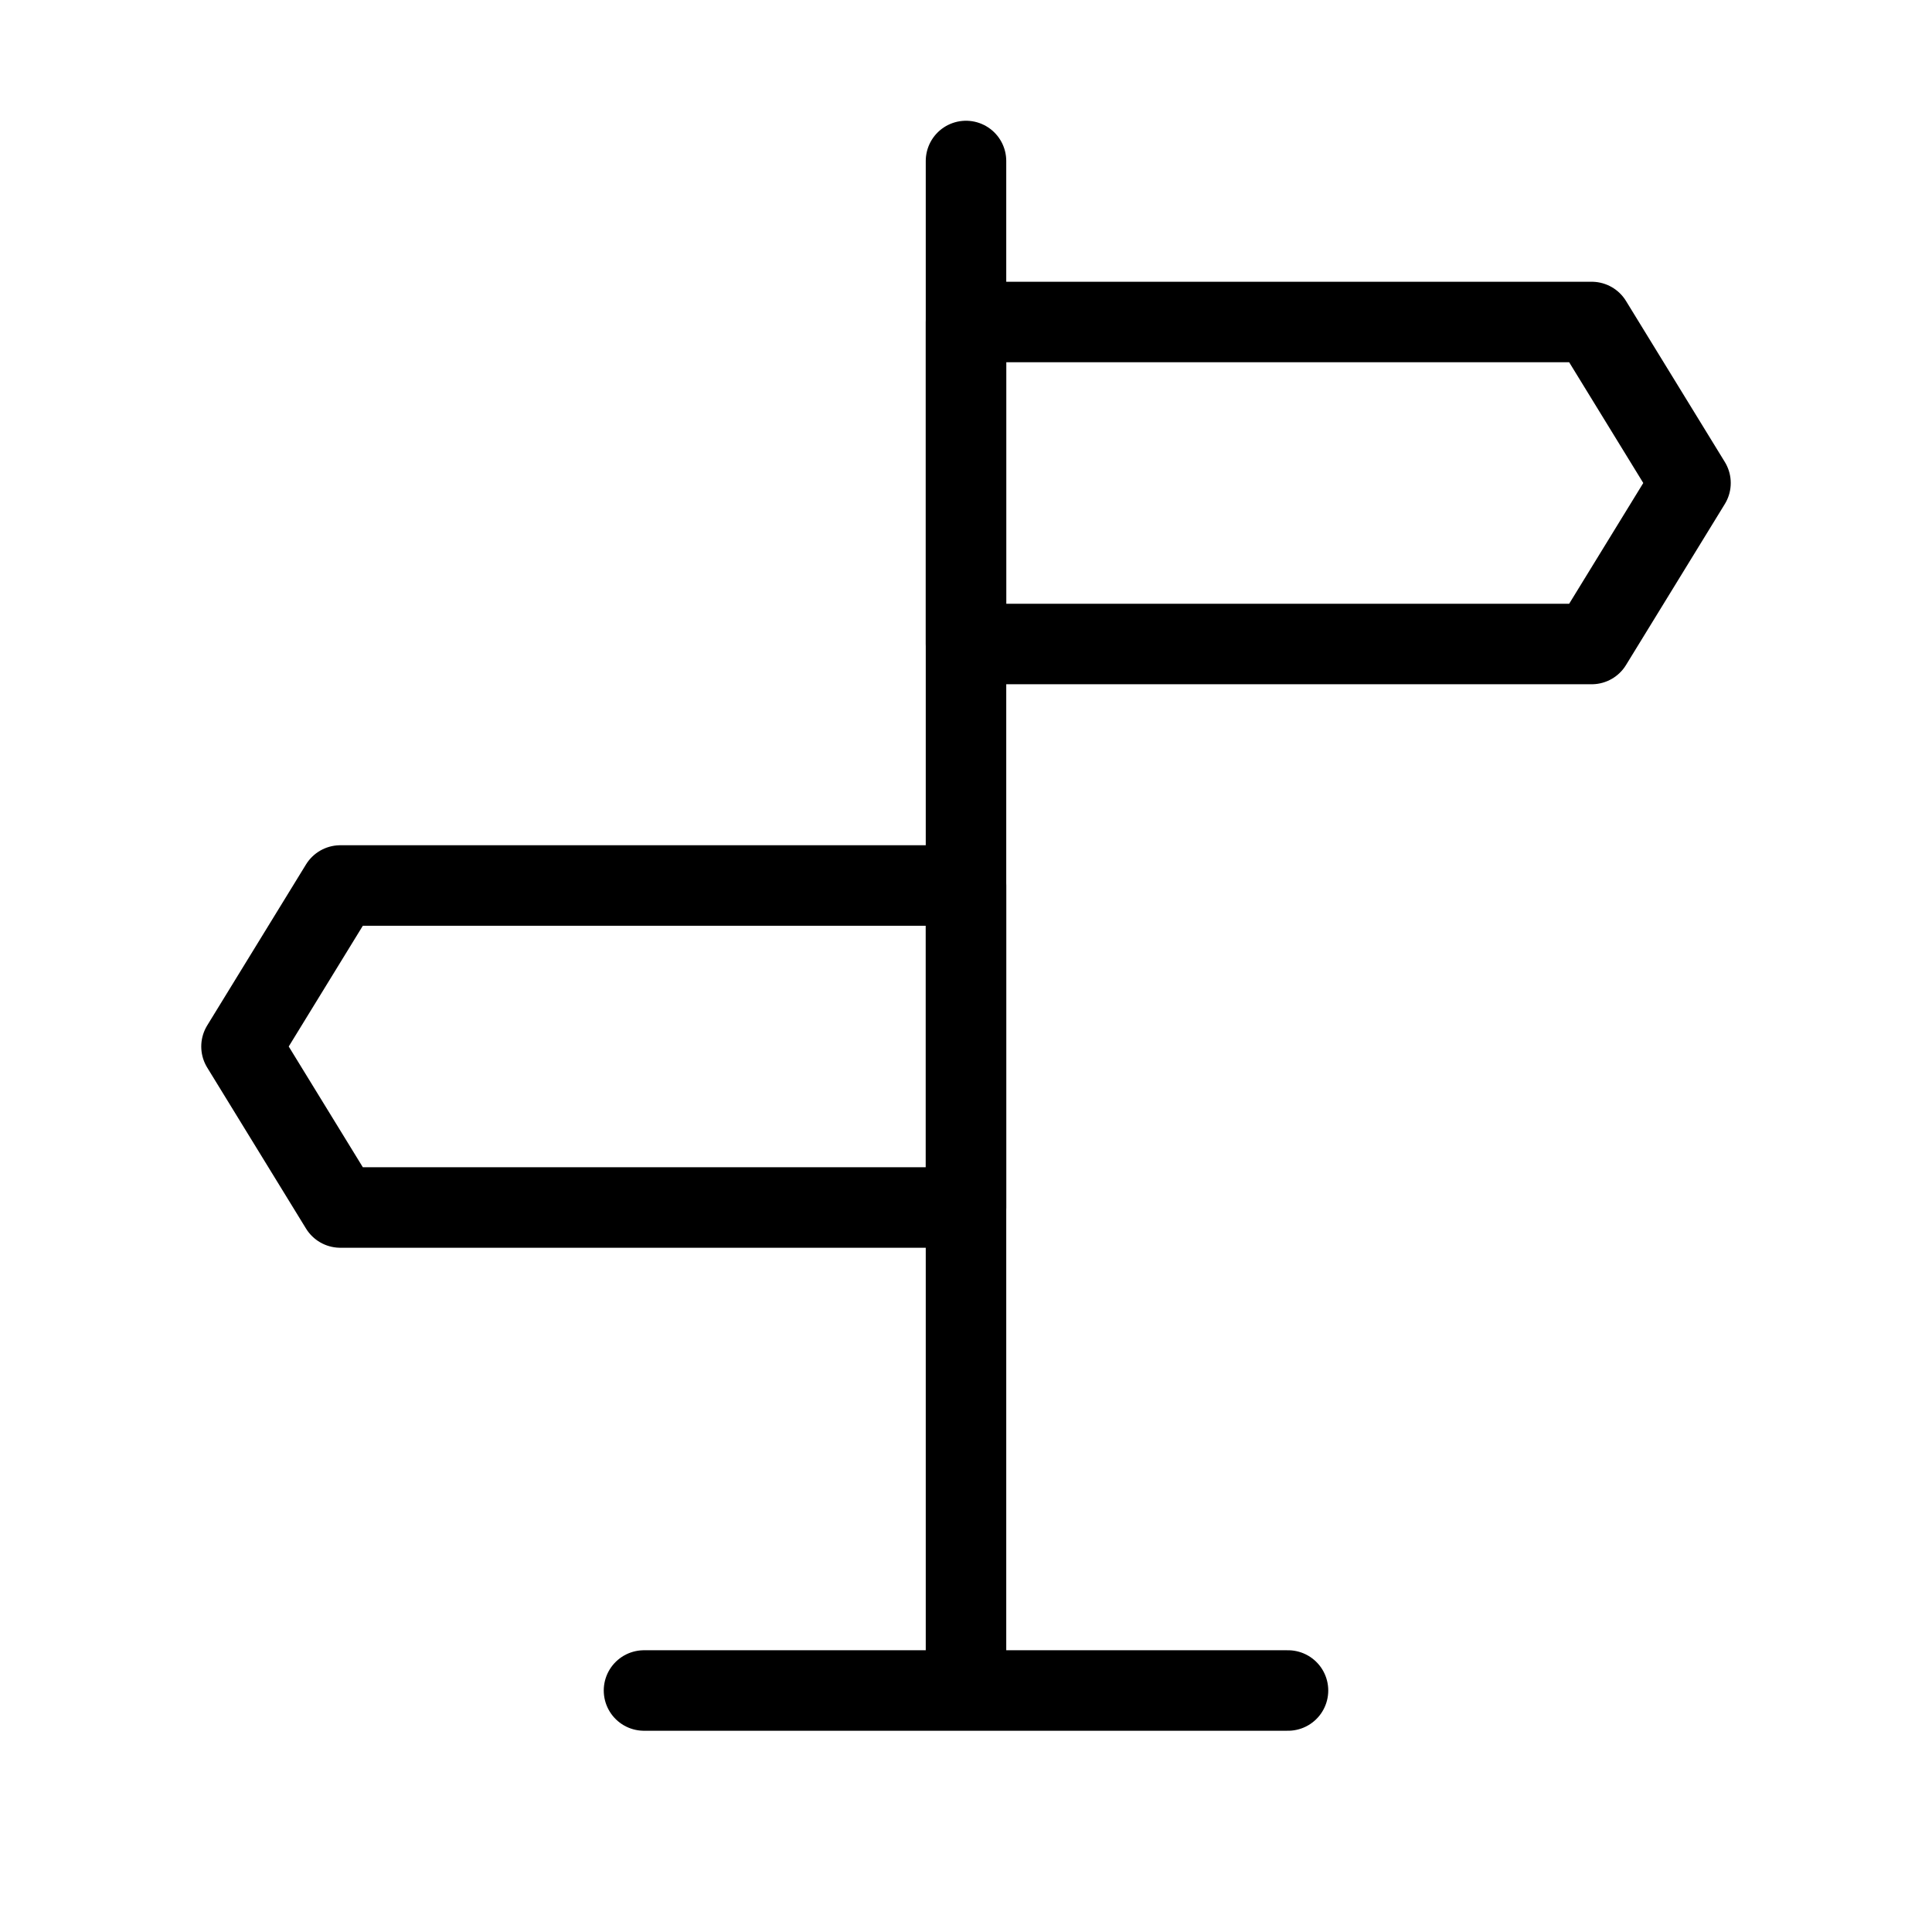
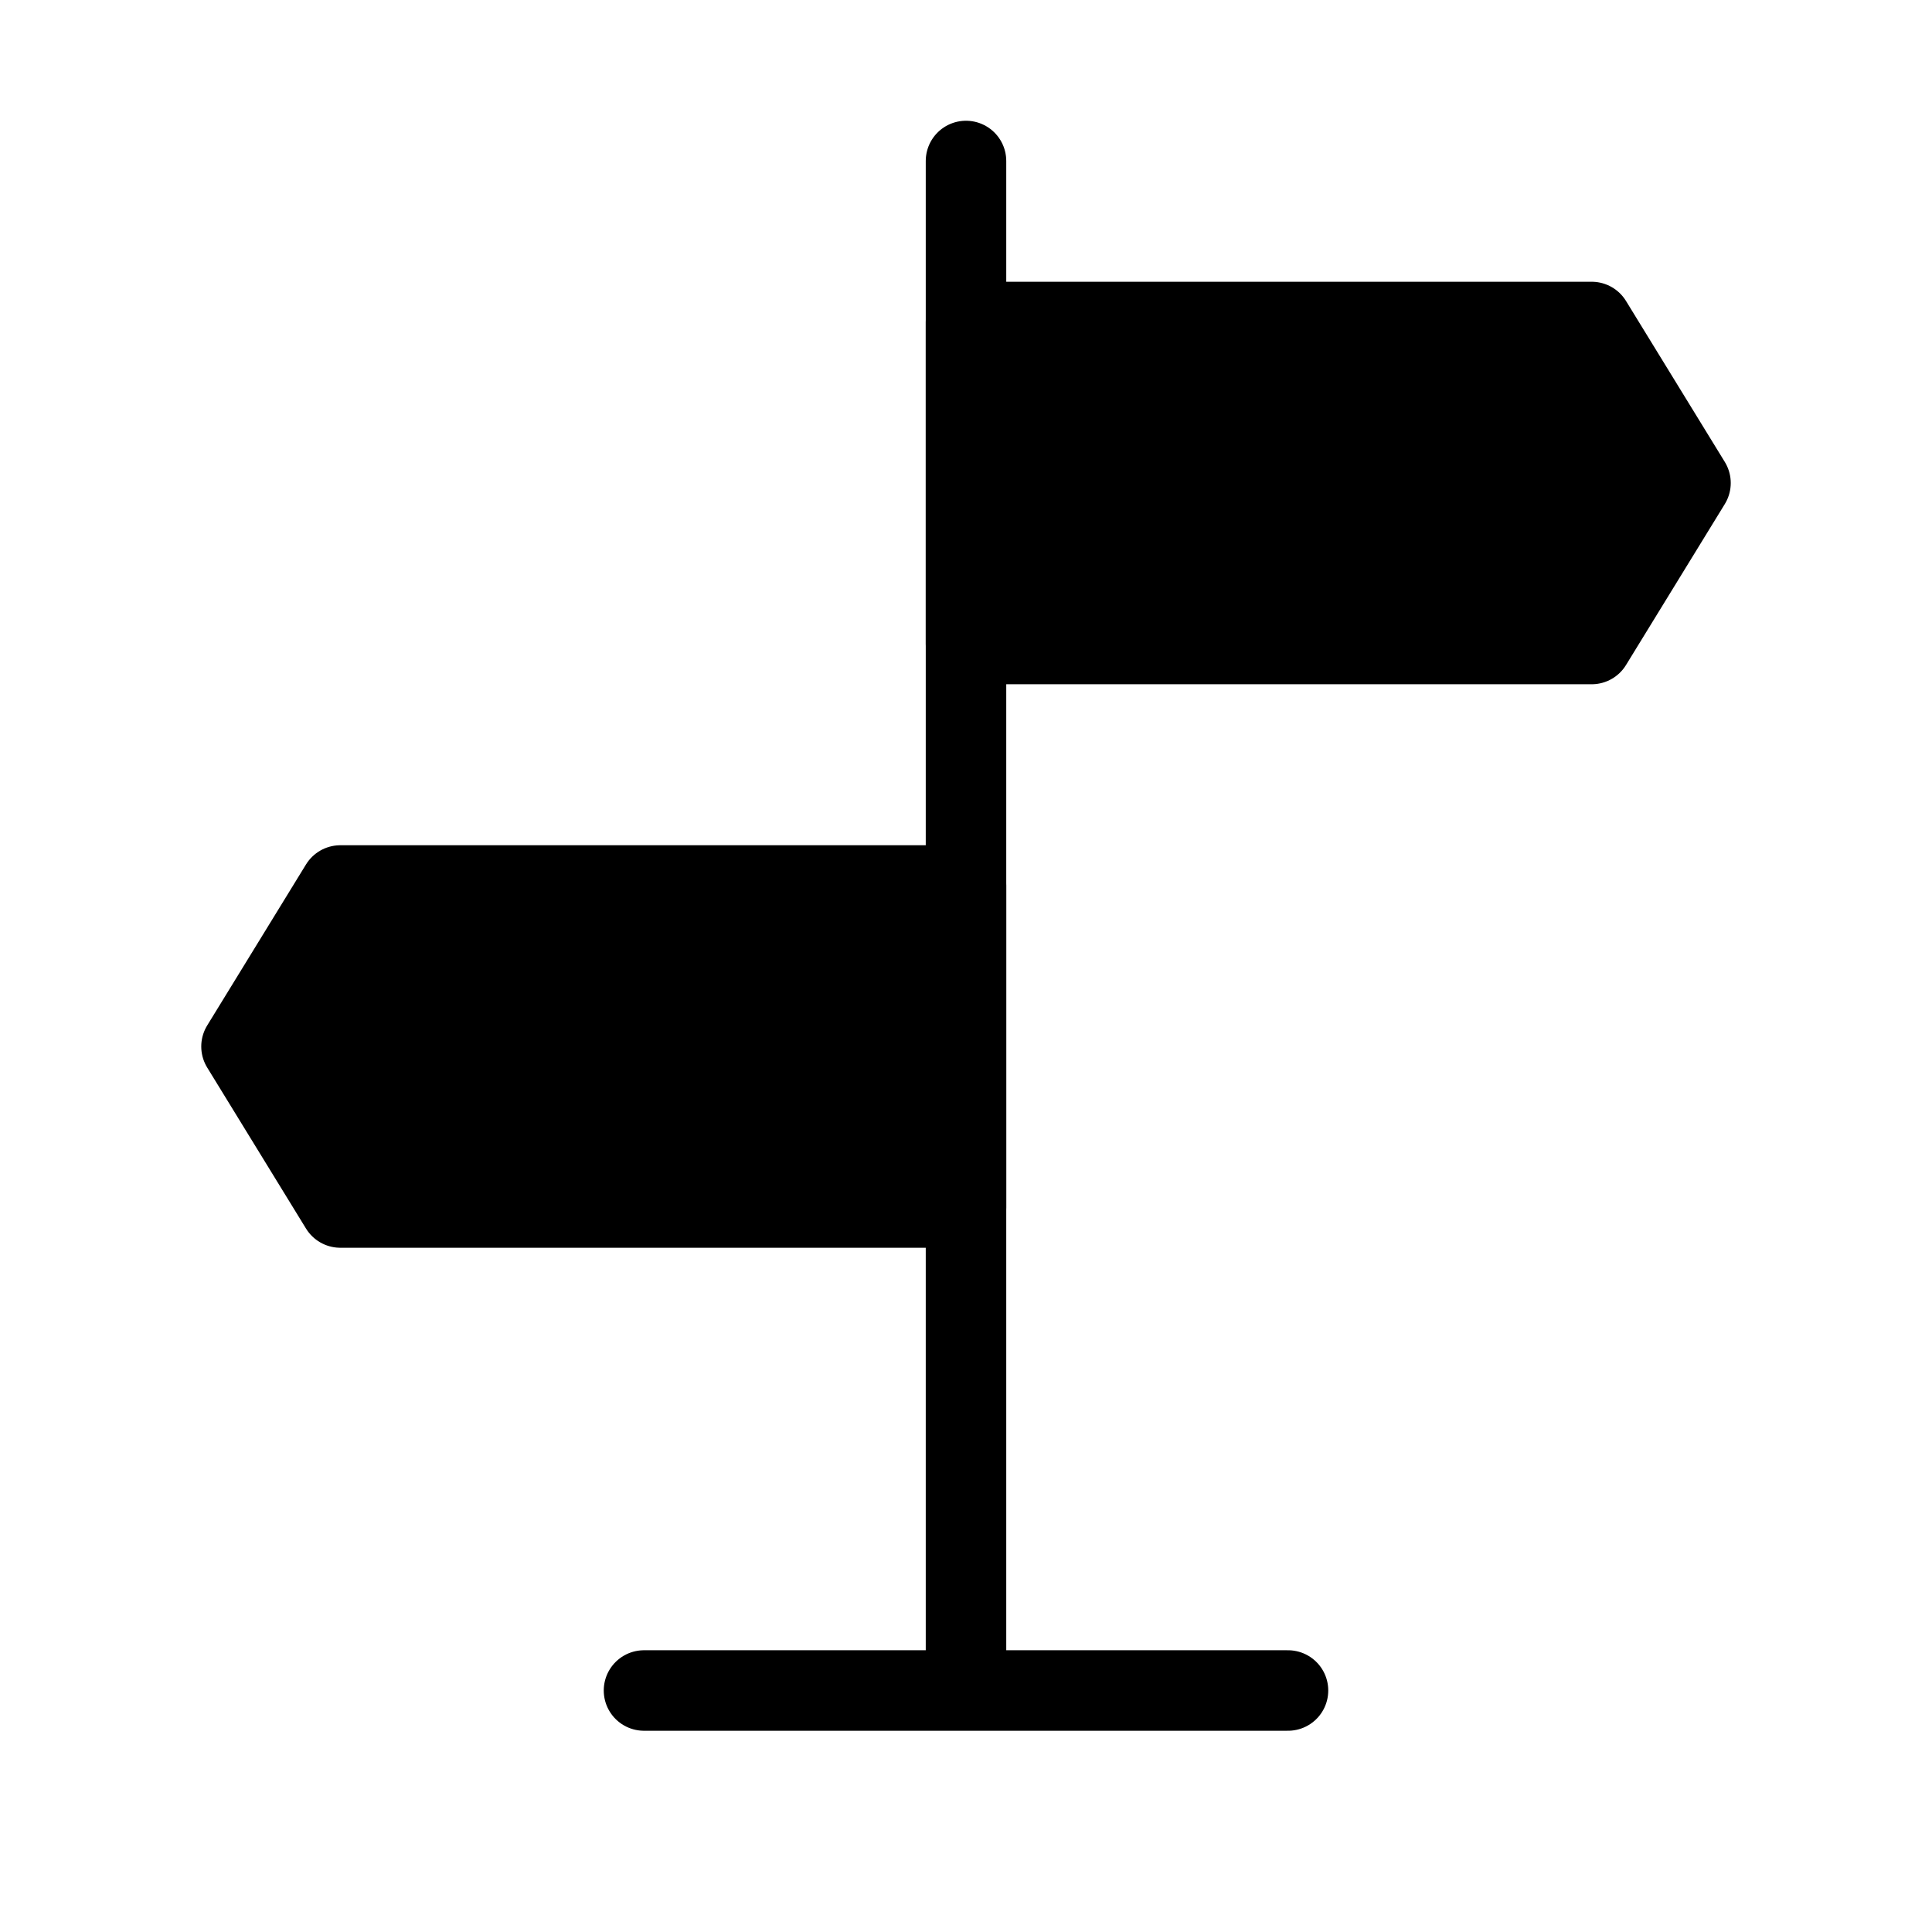
- <svg xmlns="http://www.w3.org/2000/svg" width="24" height="24" viewBox="0 0 48 48" fill="none">
+ <svg xmlns="http://www.w3.org/2000/svg" width="24" height="24" viewBox="0 0 48 48" fill="currentColor">
  <path d="M24 4V41" stroke="#000" stroke-width="2" stroke-linecap="round" stroke-linejoin="round" />
-   <path d="M24 8H39.545L42 12L39.545 16H24V8Z" fill="none" stroke="#000" stroke-width="2" stroke-linejoin="round" />
-   <path d="M24 22H8.455L6 26L8.455 30H24V22Z" fill="none" stroke="#000" stroke-width="2" stroke-linejoin="round" />
+   <path d="M24 8H39.545L42 12L39.545 16H24V8Z" fill="currentColor" stroke="#000" stroke-width="2" stroke-linejoin="round" />
+   <path d="M24 22H8.455L6 26L8.455 30H24V22Z" fill="currentColor" stroke="#000" stroke-width="2" stroke-linejoin="round" />
  <path d="M16 42H32" stroke="#000" stroke-width="2" stroke-linecap="round" stroke-linejoin="round" />
</svg>
